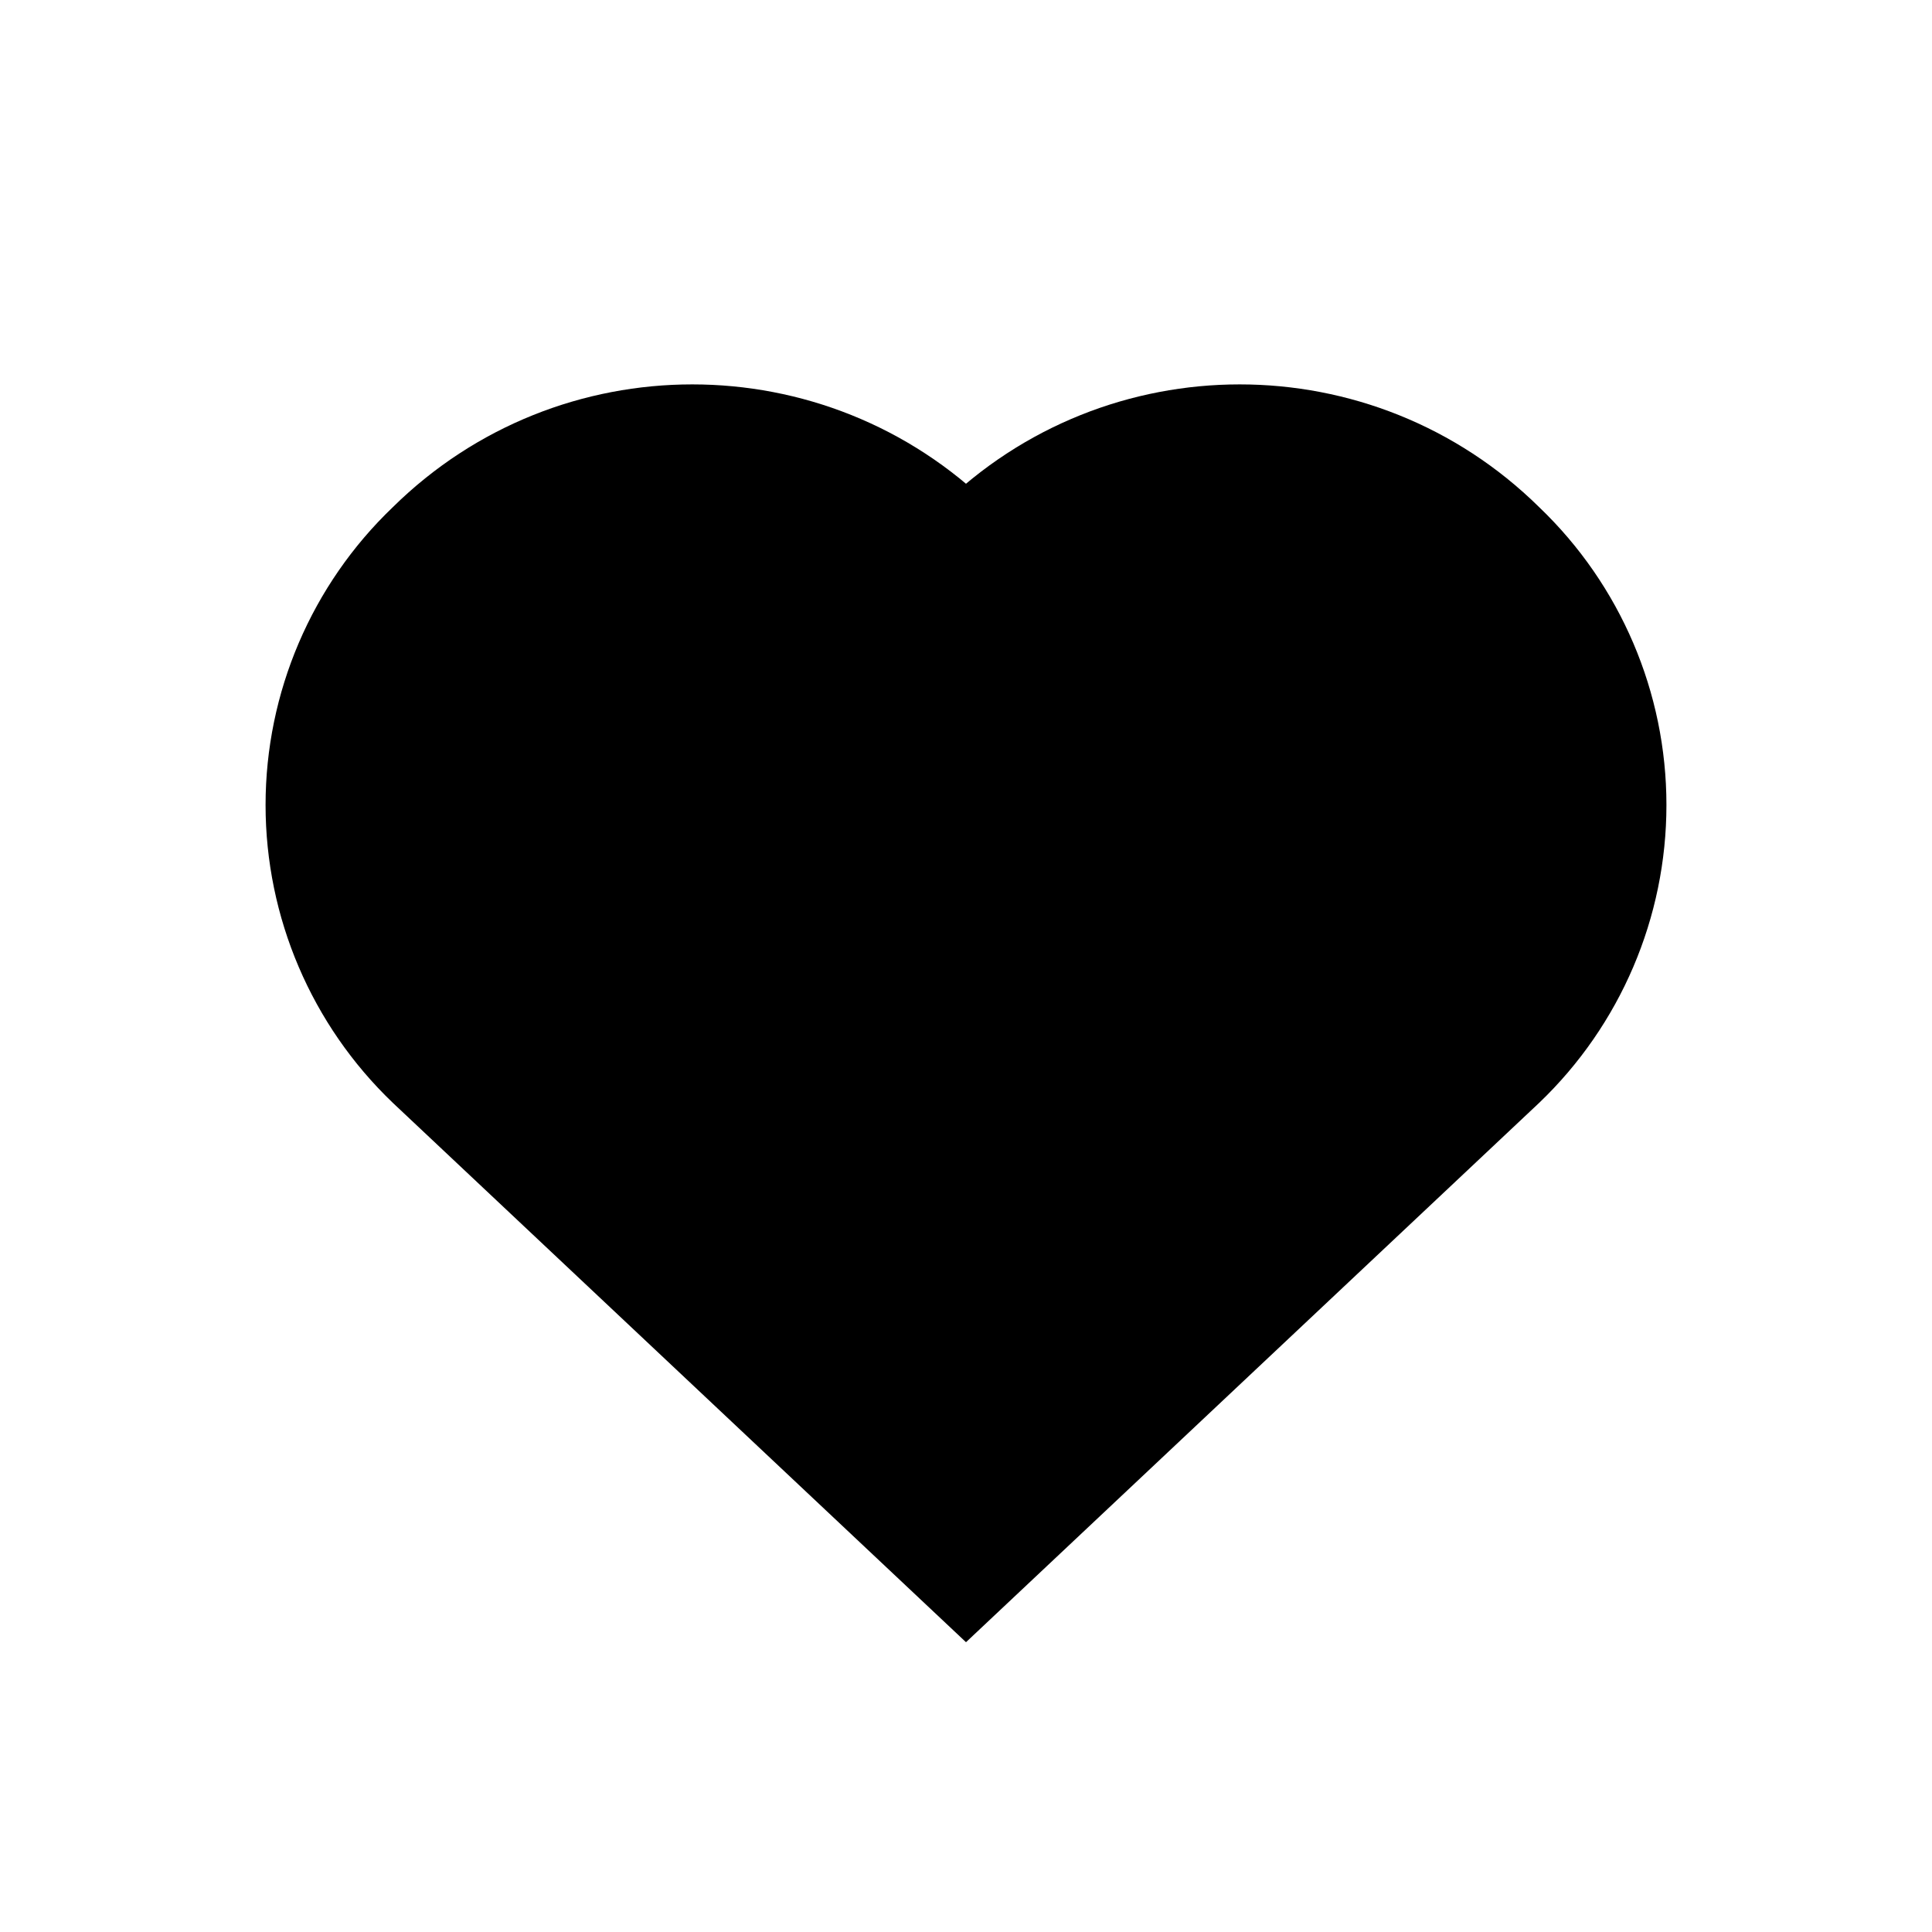
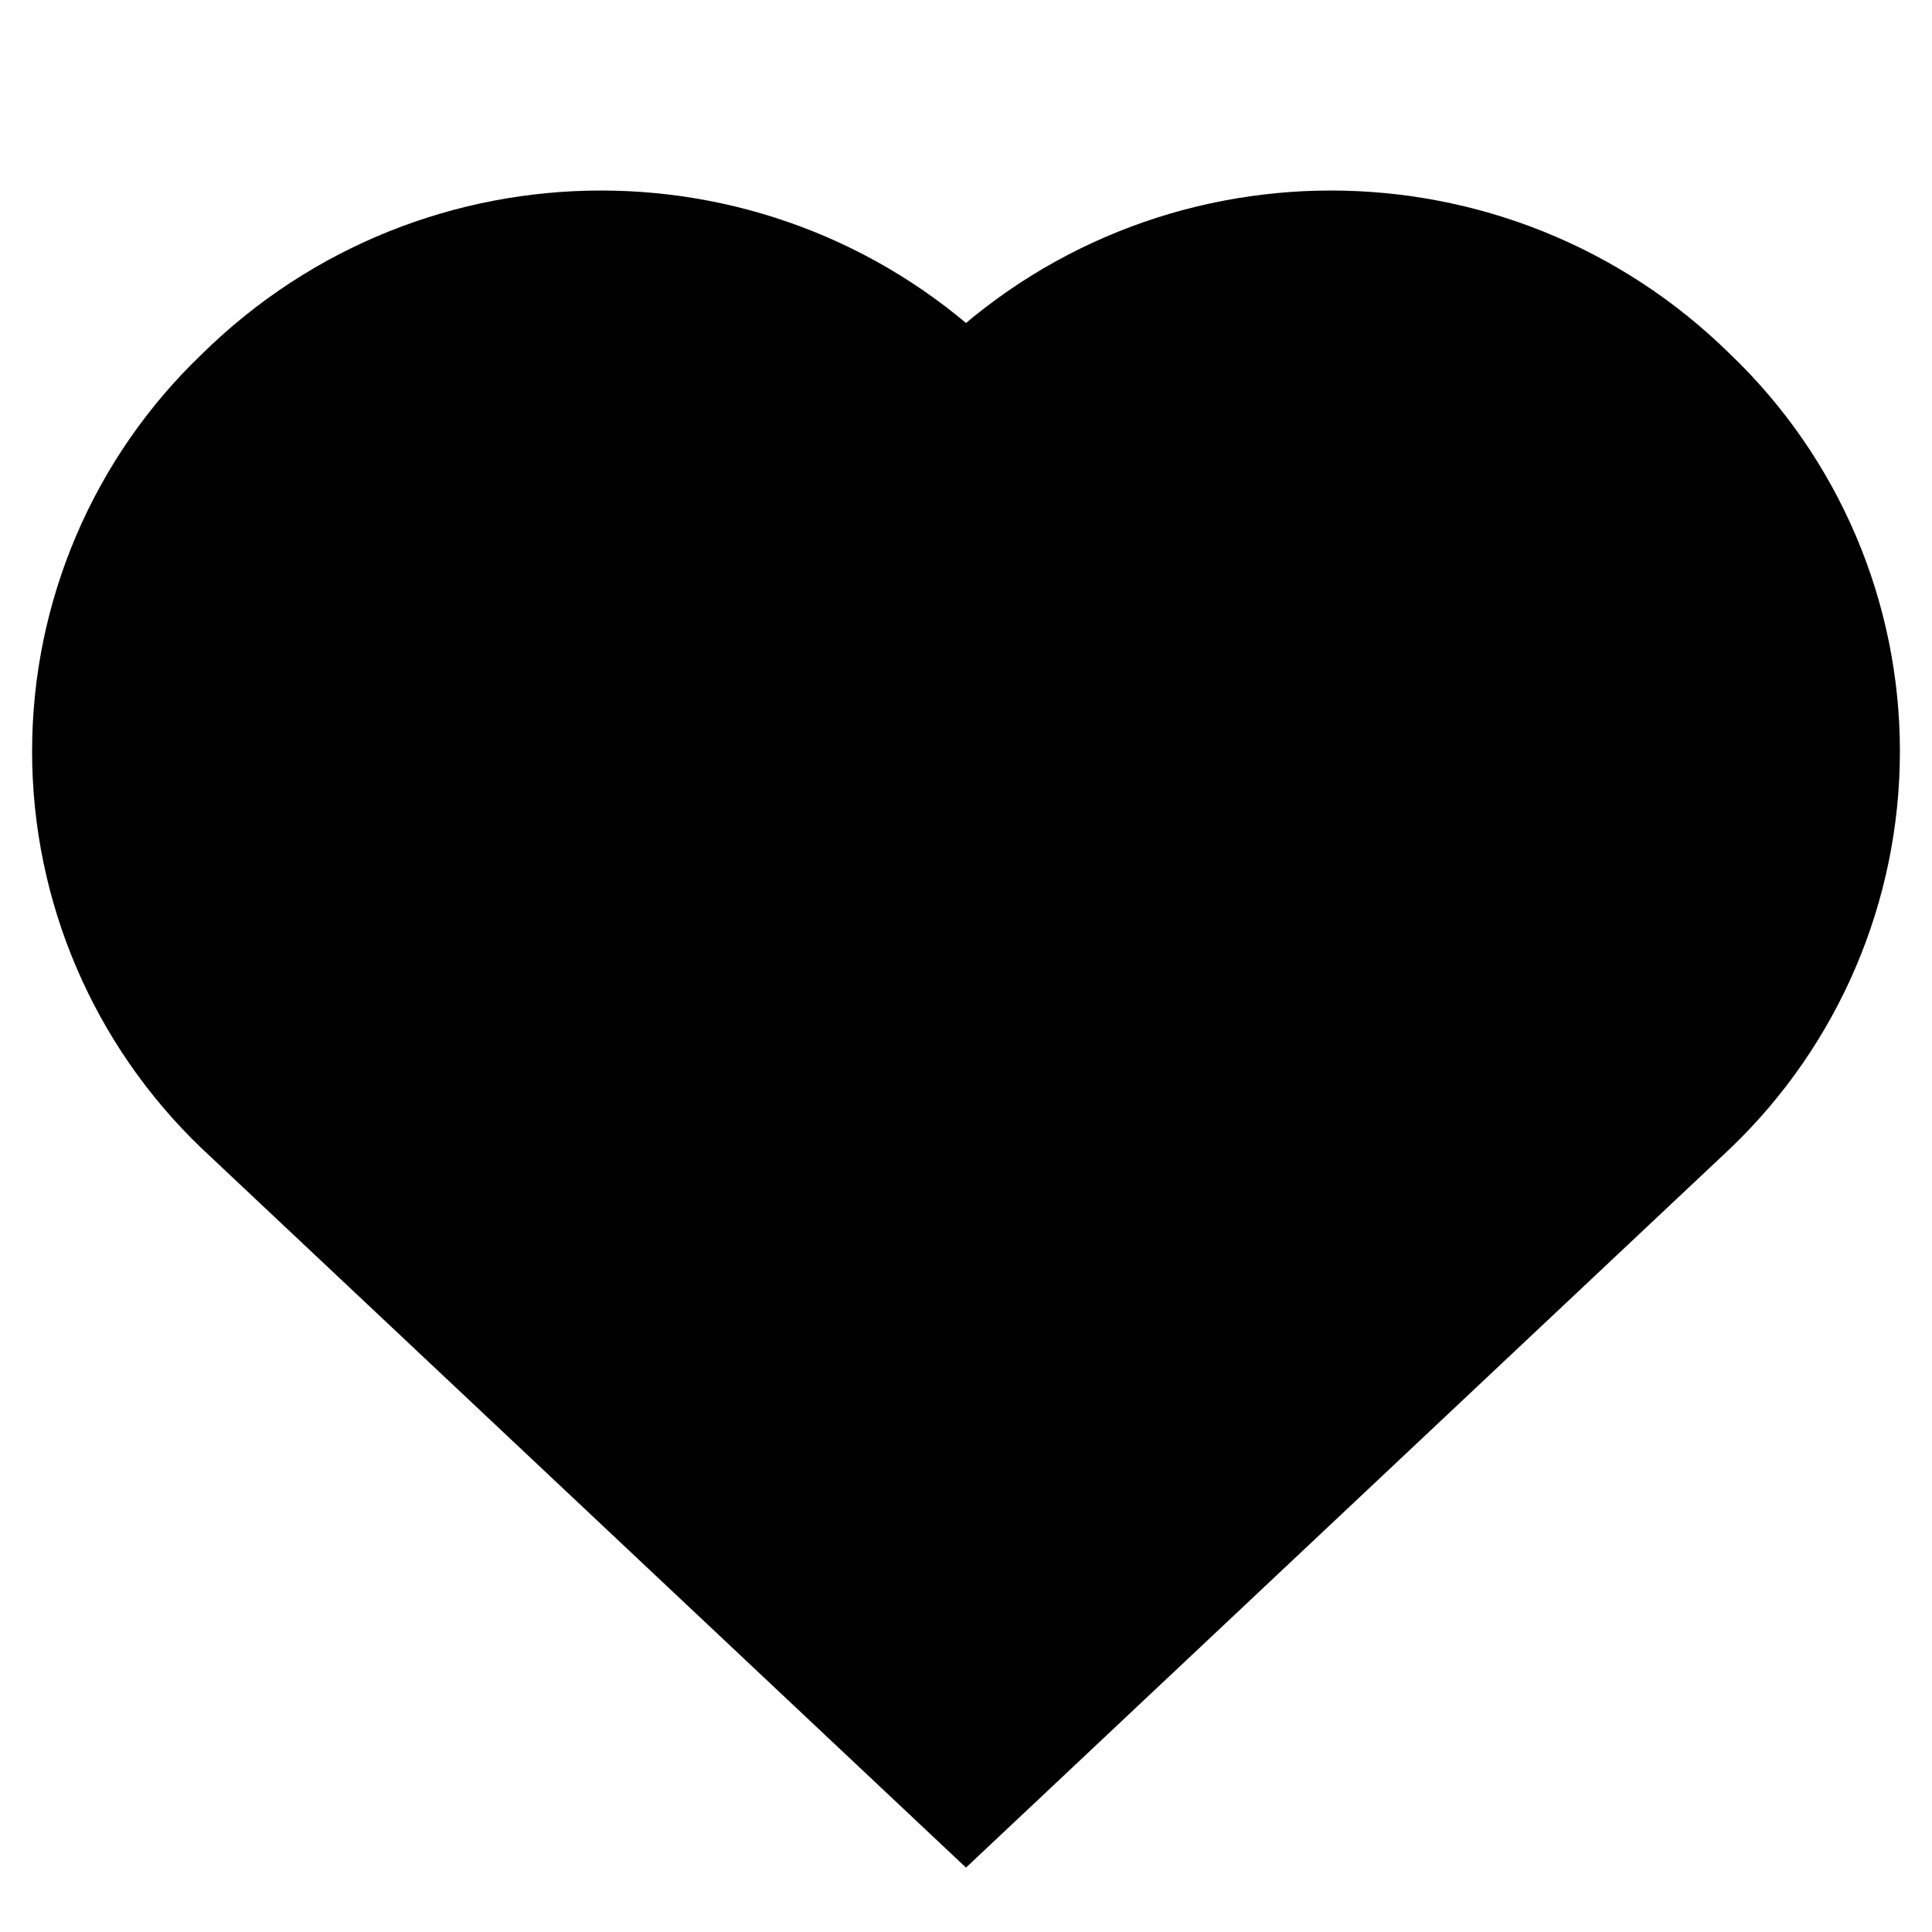
- <svg xmlns="http://www.w3.org/2000/svg" viewBox="0 0 24 24" fill="currentColor">
+ <svg xmlns="http://www.w3.org/2000/svg" viewBox="3 3 18 18" fill="currentColor">
  <path d="M12 20.4 4.88 13.7a5.12 5.12 0 0 1 0-7.4 5.3 5.3 0 0 1 7.44 0L12 6.97l-.32-.67a5.3 5.3 0 0 1 7.44 0 5.12 5.12 0 0 1 0 7.4L12 20.4Z" />
</svg>
